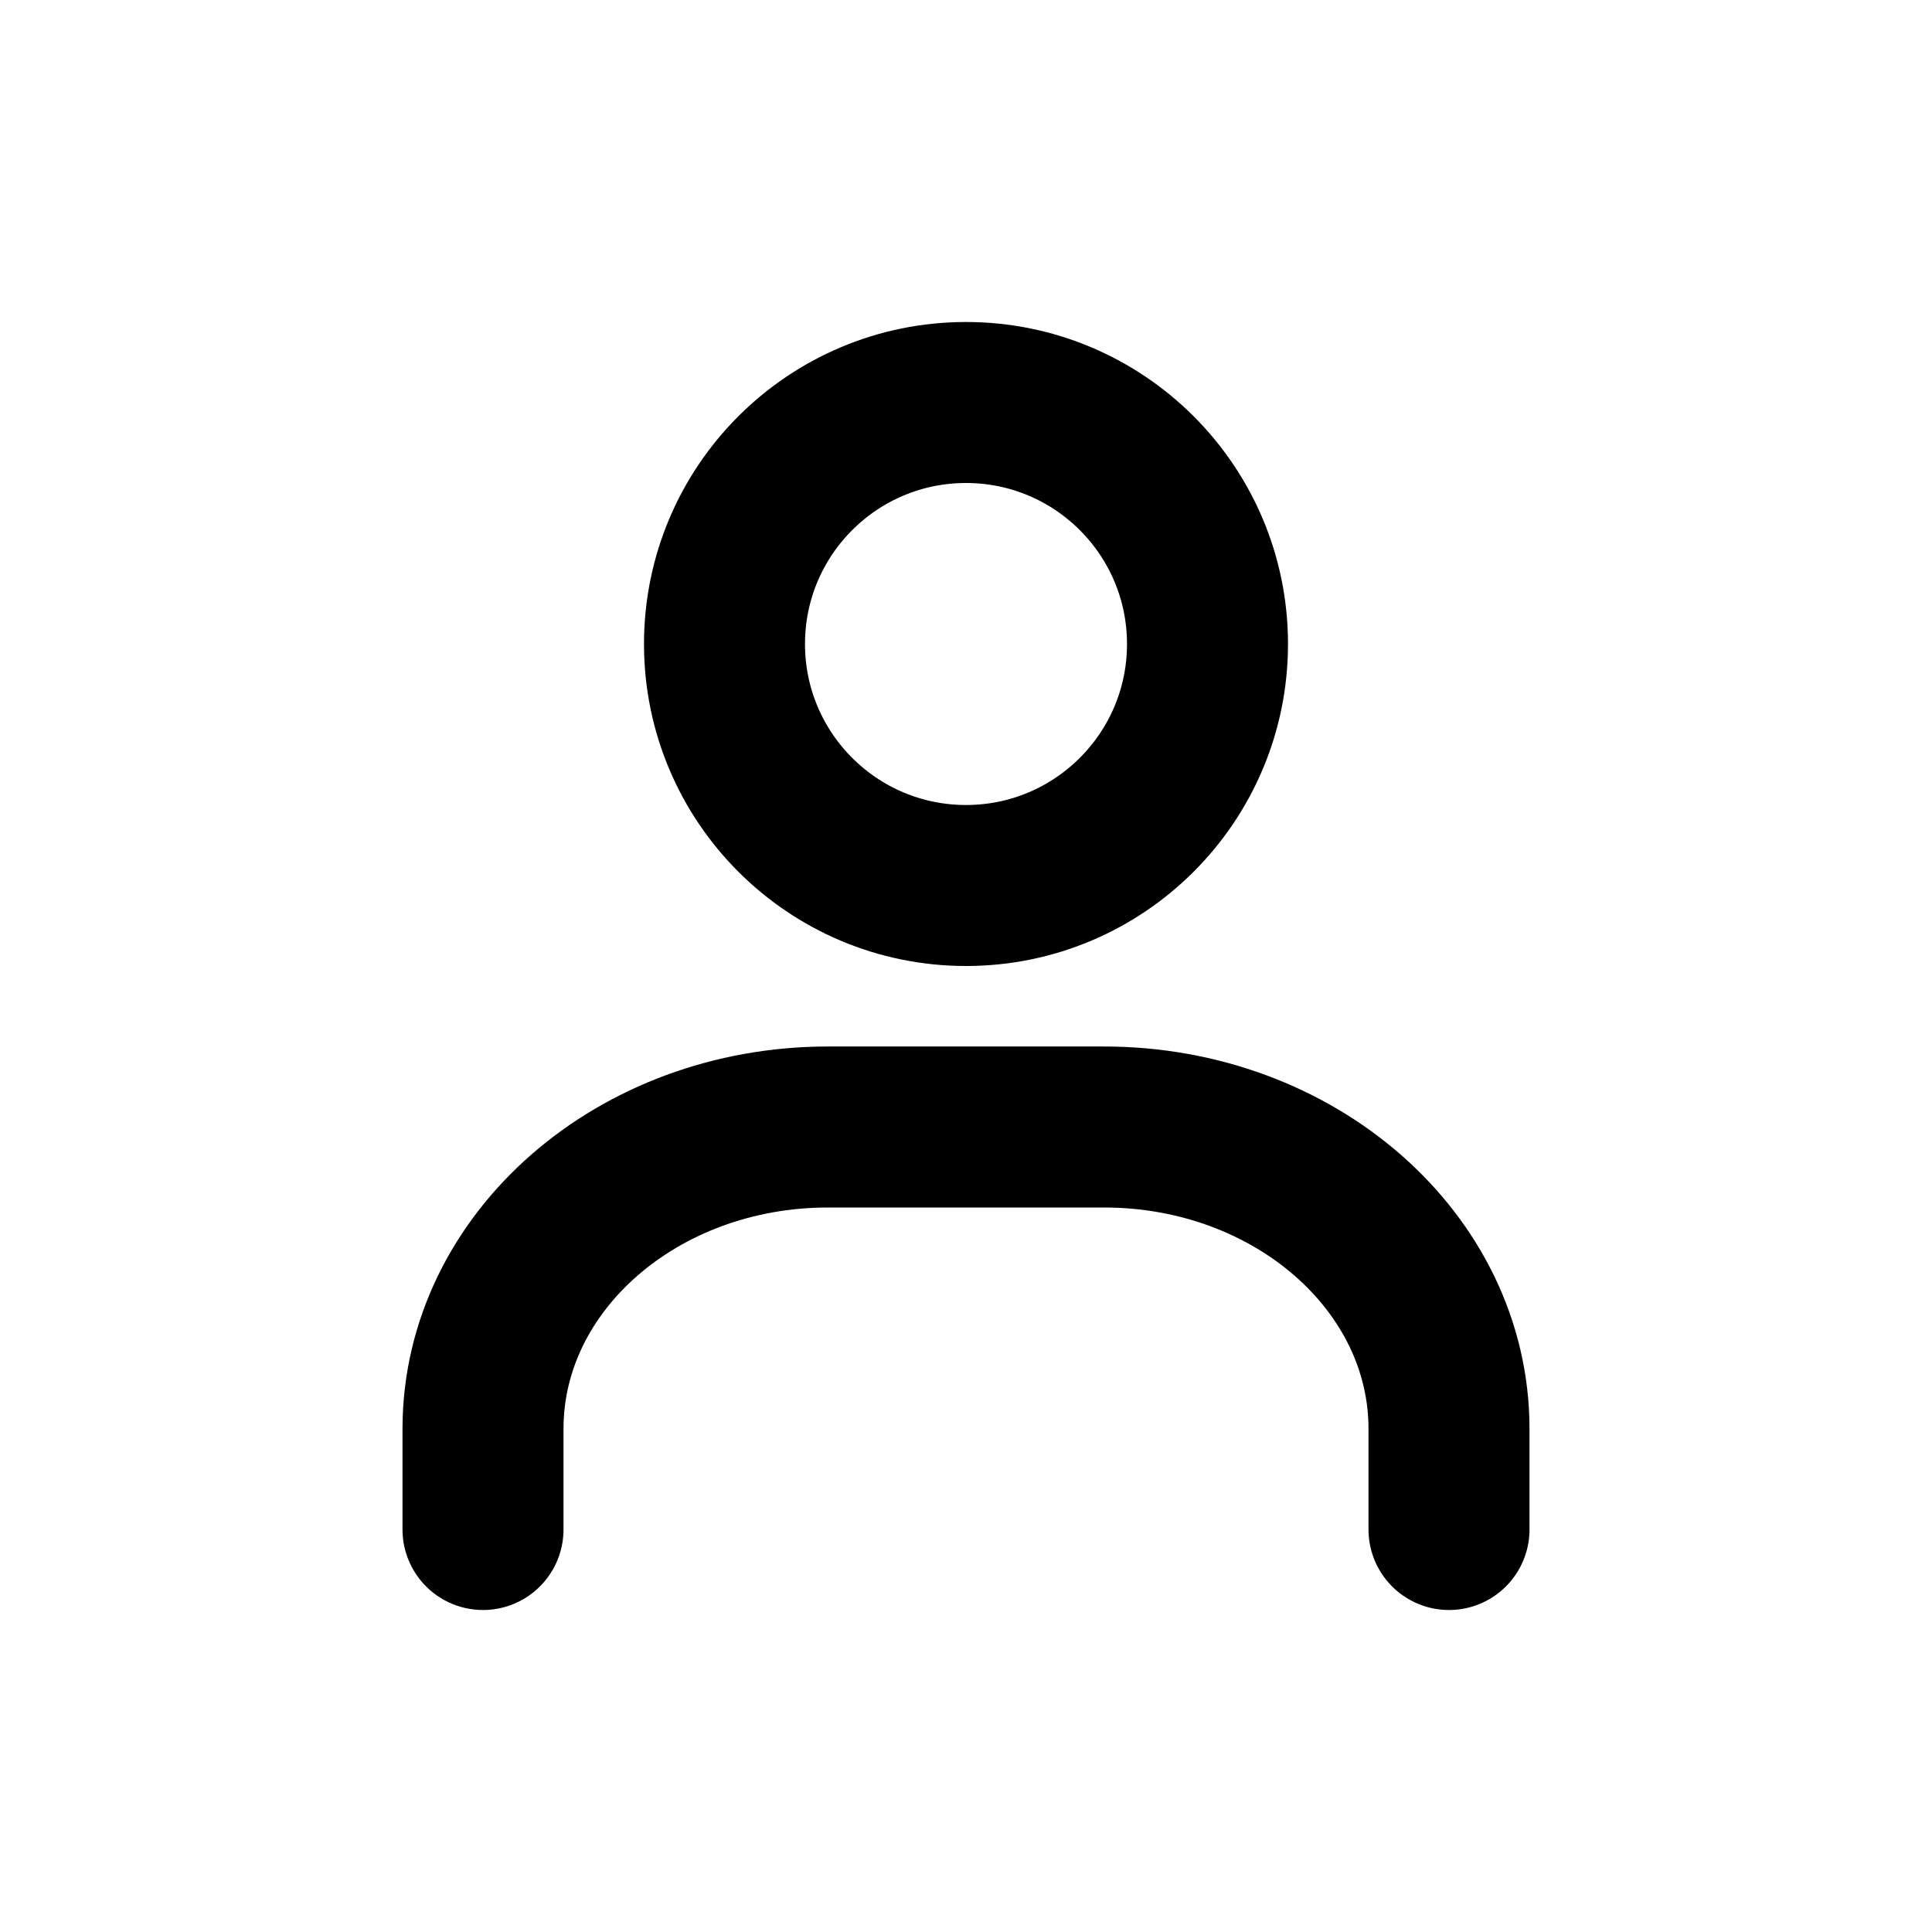
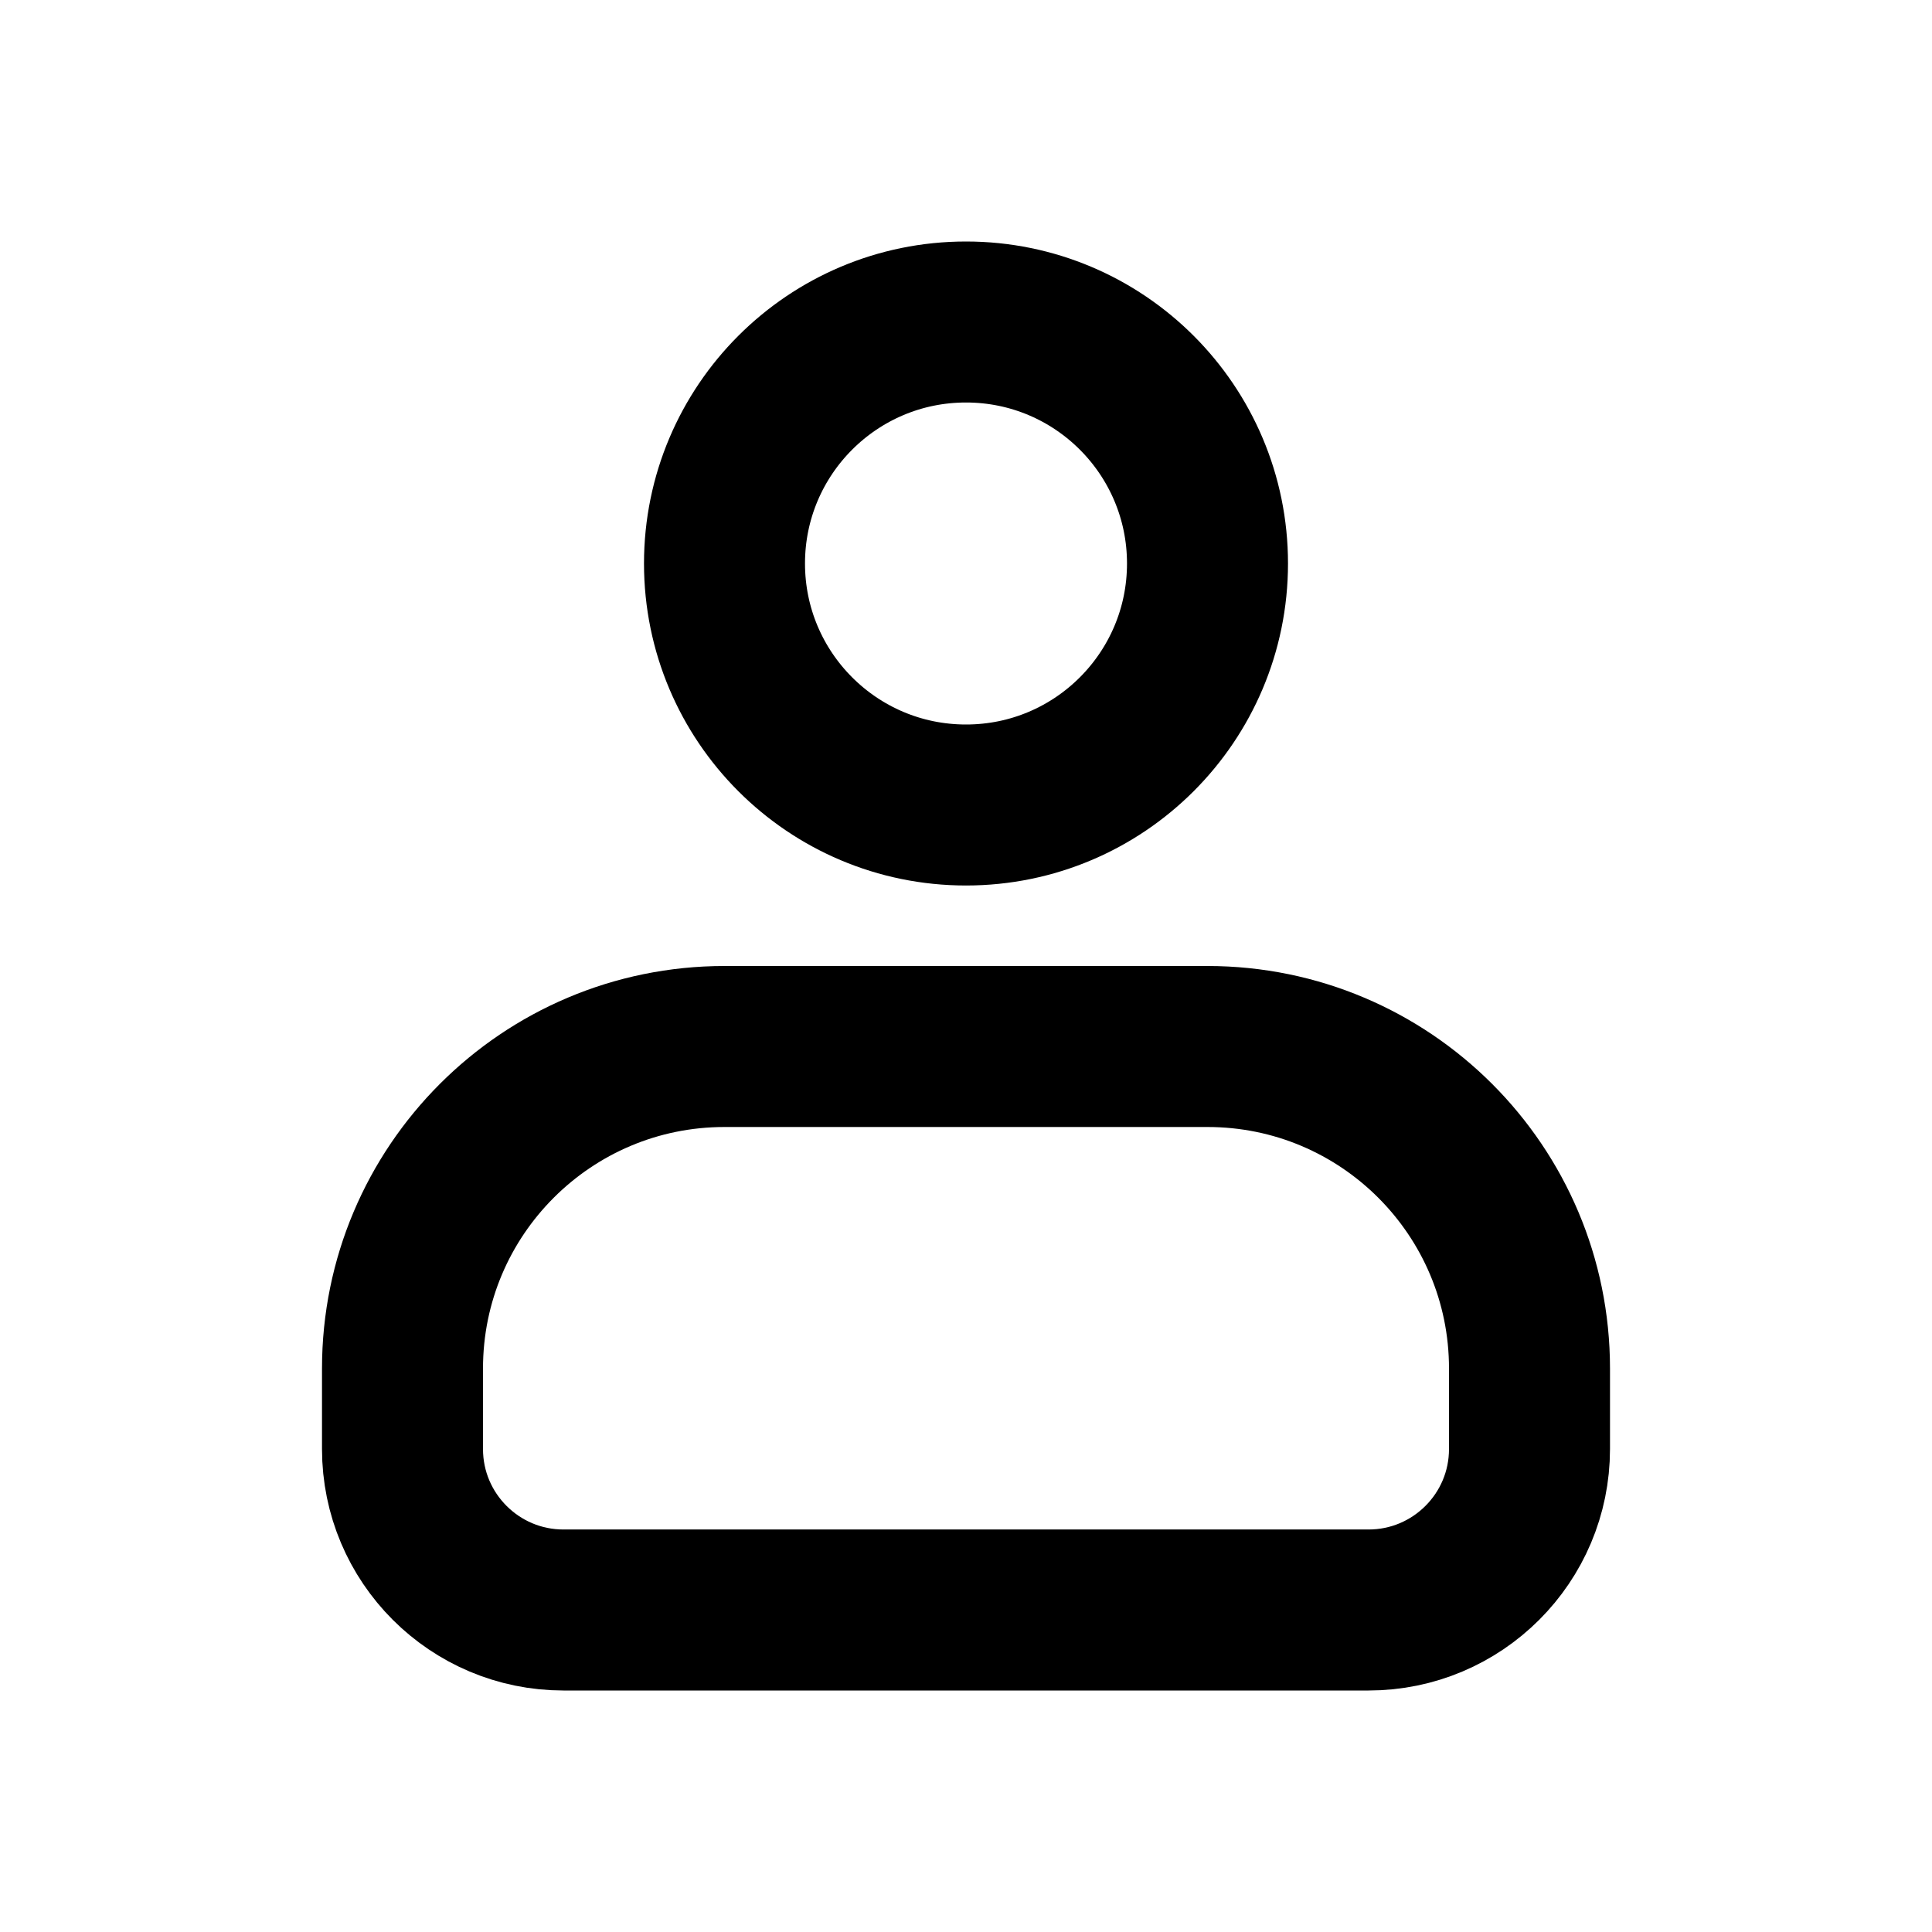
<svg xmlns="http://www.w3.org/2000/svg" width="24" height="24" fill="none" viewBox="0 0 24 24">
-   <path stroke="currentColor" stroke-linecap="round" stroke-linejoin="round" stroke-width="2" d="M18 19v-1.25c0-2.071-1.919-3.75-4.286-3.75h-3.428C7.919 14 6 15.679 6 17.75V19m9-11a3 3 0 11-6 0 3 3 0 016 0z" />
+   <path stroke="currentColor" stroke-width="2" d="M5 17v1a2 2 0 0 0 2 2h10a2 2 0 0 0 2-2v-1a4 4 0 0 0-4-4H9a4 4 0 0 0-4 4ZM15 7a3 3 0 1 1-6 0 3 3 0 0 1 6 0Z" />
</svg>
